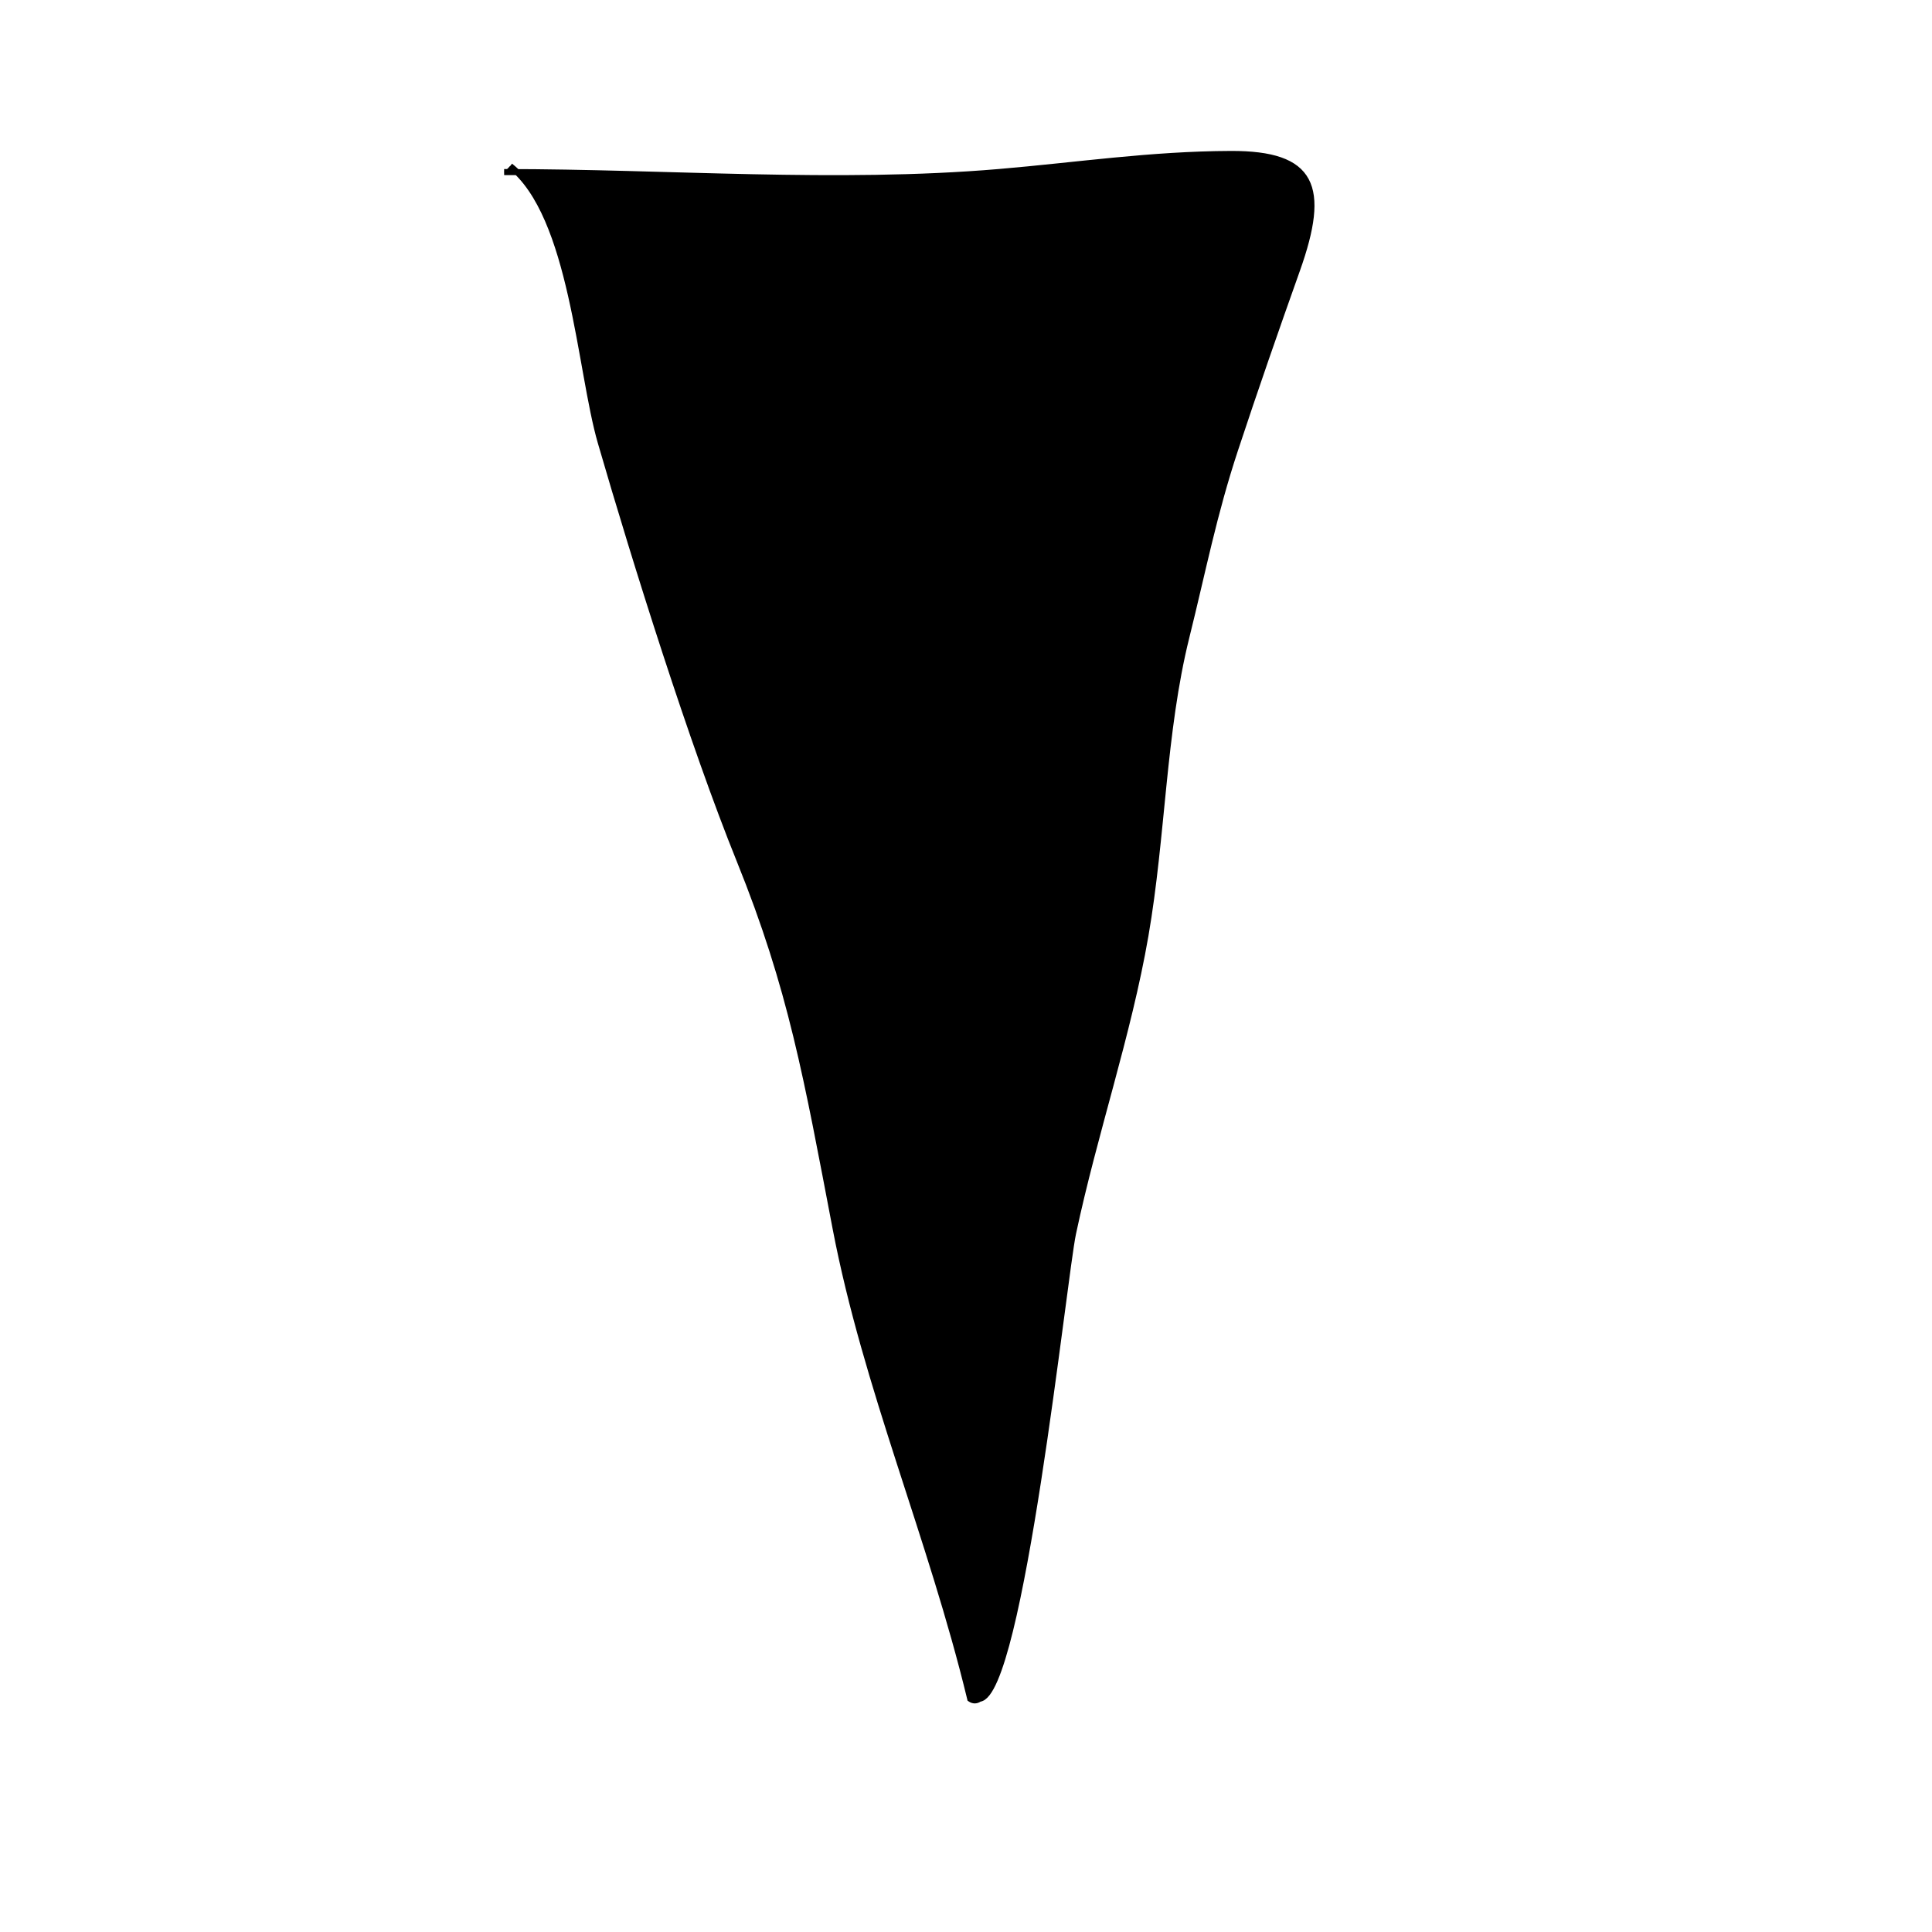
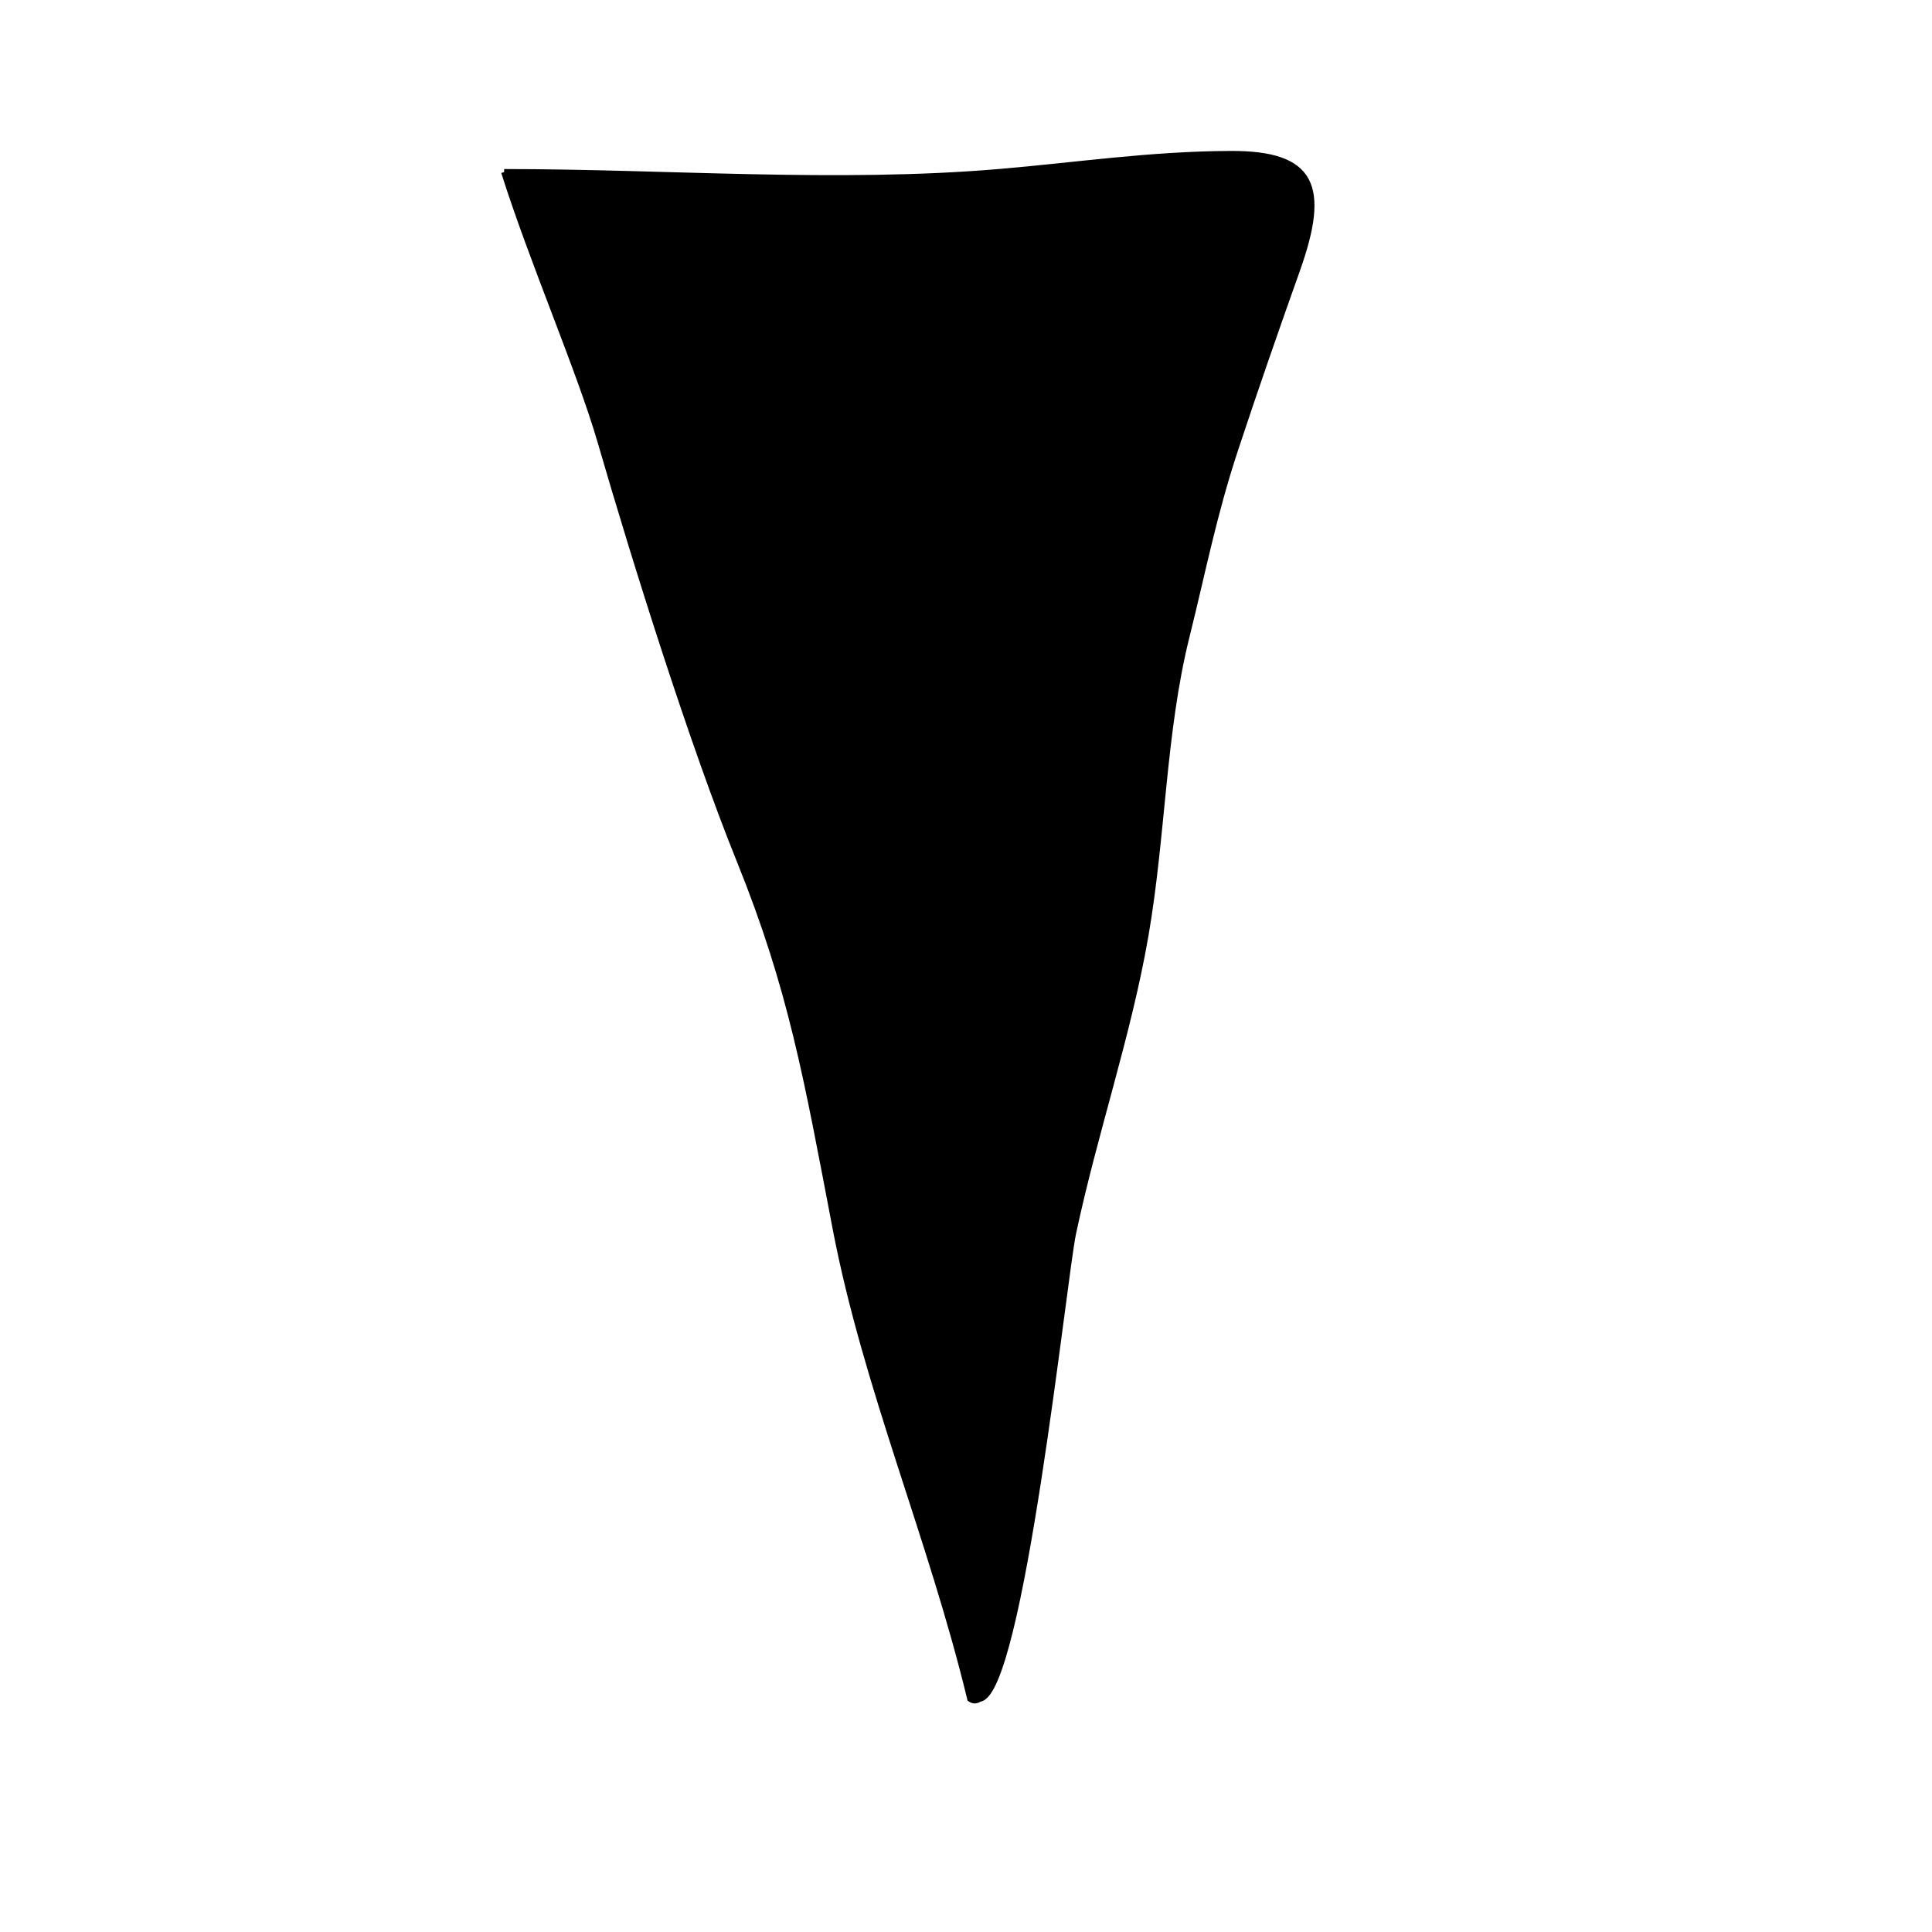
<svg xmlns="http://www.w3.org/2000/svg" version="1.1" id="Layer_1" x="0px" y="0px" width="320px" height="320px" viewBox="0 0 320 320" enable-background="new 0 0 320 320" xml:space="preserve">
-   <path stroke="#000000" stroke-miterlimit="10" d="M83.5,28.5c27.08,0,54.965,2.278,81.923-0.003  c13.006-1.101,25.111-2.951,38.426-2.997c13.688-0.047,15.906,5.369,10.97,19.229c-3.448,9.684-6.979,19.83-10.241,29.713  c-3.557,10.772-5.334,20.028-8.073,31.05c-3.923,15.782-3.926,32.942-6.788,49.491c-2.845,16.438-8.452,32.64-11.988,49.292  c-1.545,7.276-8.74,76.469-15.502,77.093c-0.506,0.354-1.015,0.361-1.524,0.02c-6.452-26.703-17.257-51.568-22.305-77.959  c-4.751-24.843-7.294-39.646-15.896-60.929c-7.801-19.299-17.187-49.185-22.997-69.226C96.026,61.276,94.869,35.674,84.5,27.5" />
+   <path stroke="#000000" stroke-miterlimit="10" d="M83.5,28.5c27.08,0,54.965,2.278,81.923-0.003  c13.006-1.101,25.111-2.951,38.426-2.997c13.688-0.047,15.906,5.369,10.97,19.229c-3.447,9.684-6.979,19.83-10.24,29.713  c-3.558,10.772-5.334,20.028-8.073,31.05c-3.923,15.782-3.926,32.942-6.788,49.491c-2.845,16.438-8.452,32.64-11.988,49.292  c-1.545,7.275-8.74,76.469-15.502,77.093c-0.506,0.354-1.015,0.36-1.523,0.021c-6.452-26.703-17.258-51.568-22.306-77.96  c-4.751-24.843-7.294-39.646-15.896-60.929c-7.801-19.299-17.188-49.185-22.997-69.226C96.026,61.276,88.25,43.5,83.5,28.5" />
</svg>
